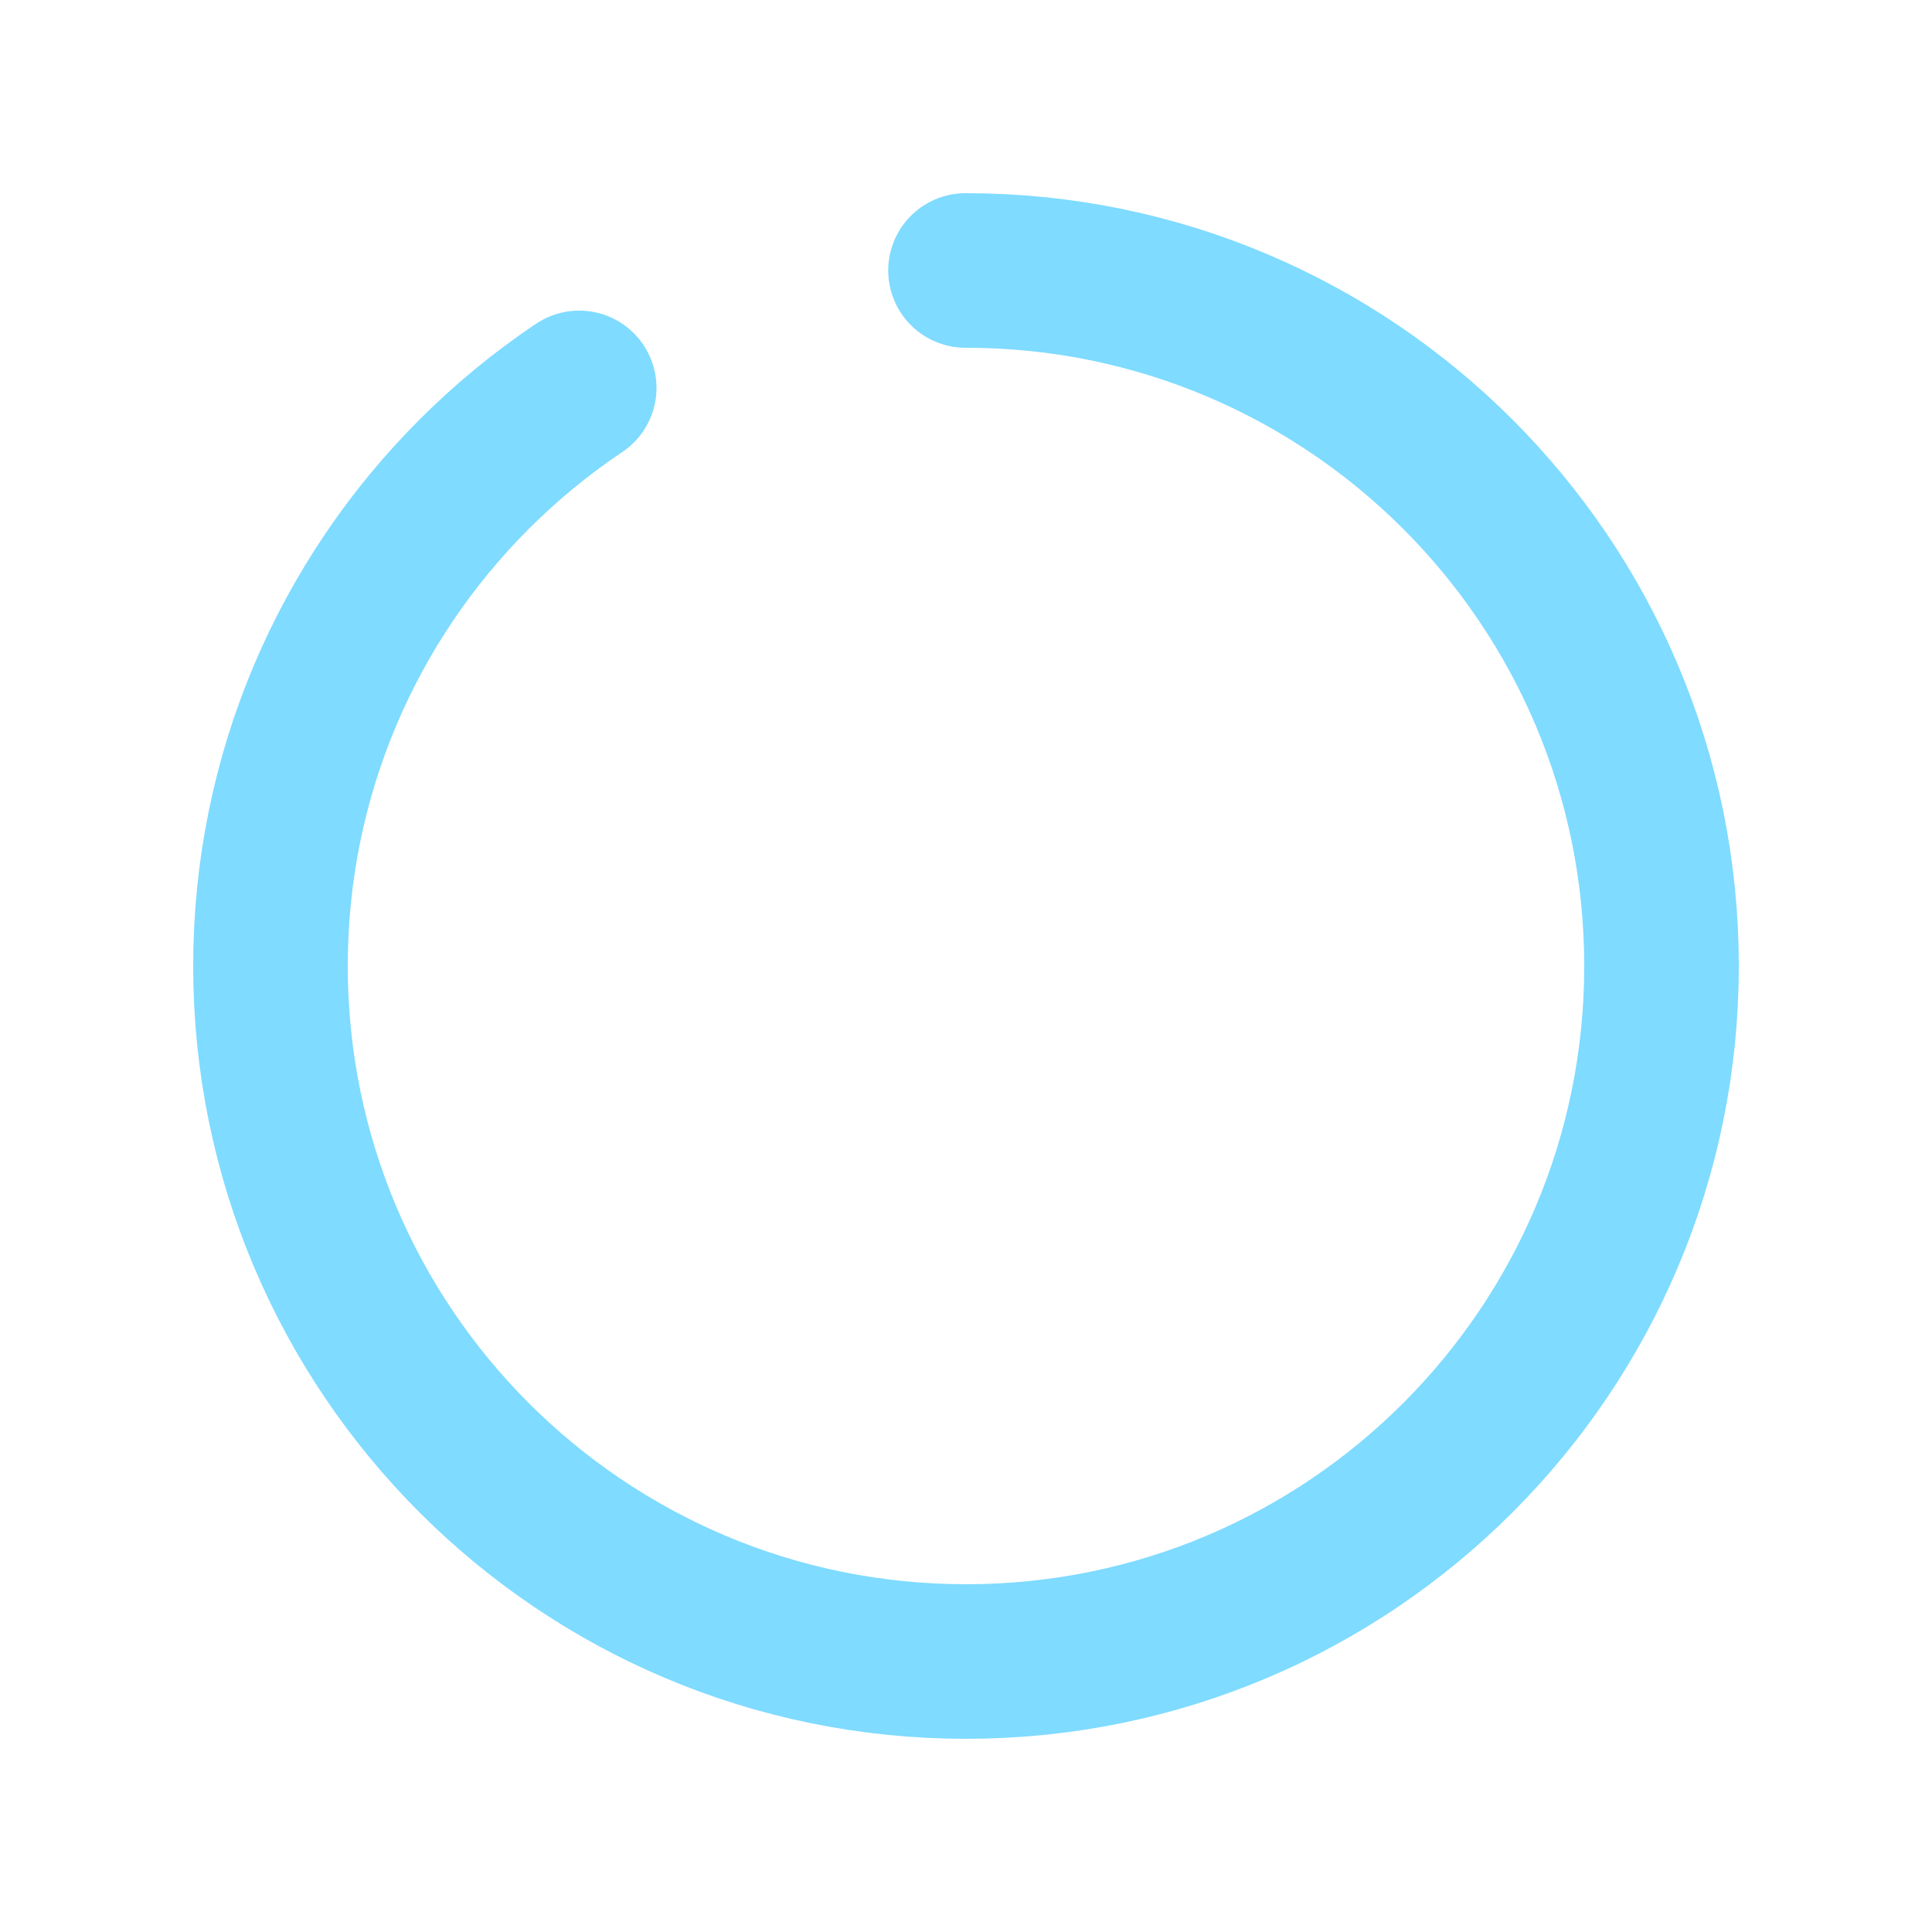
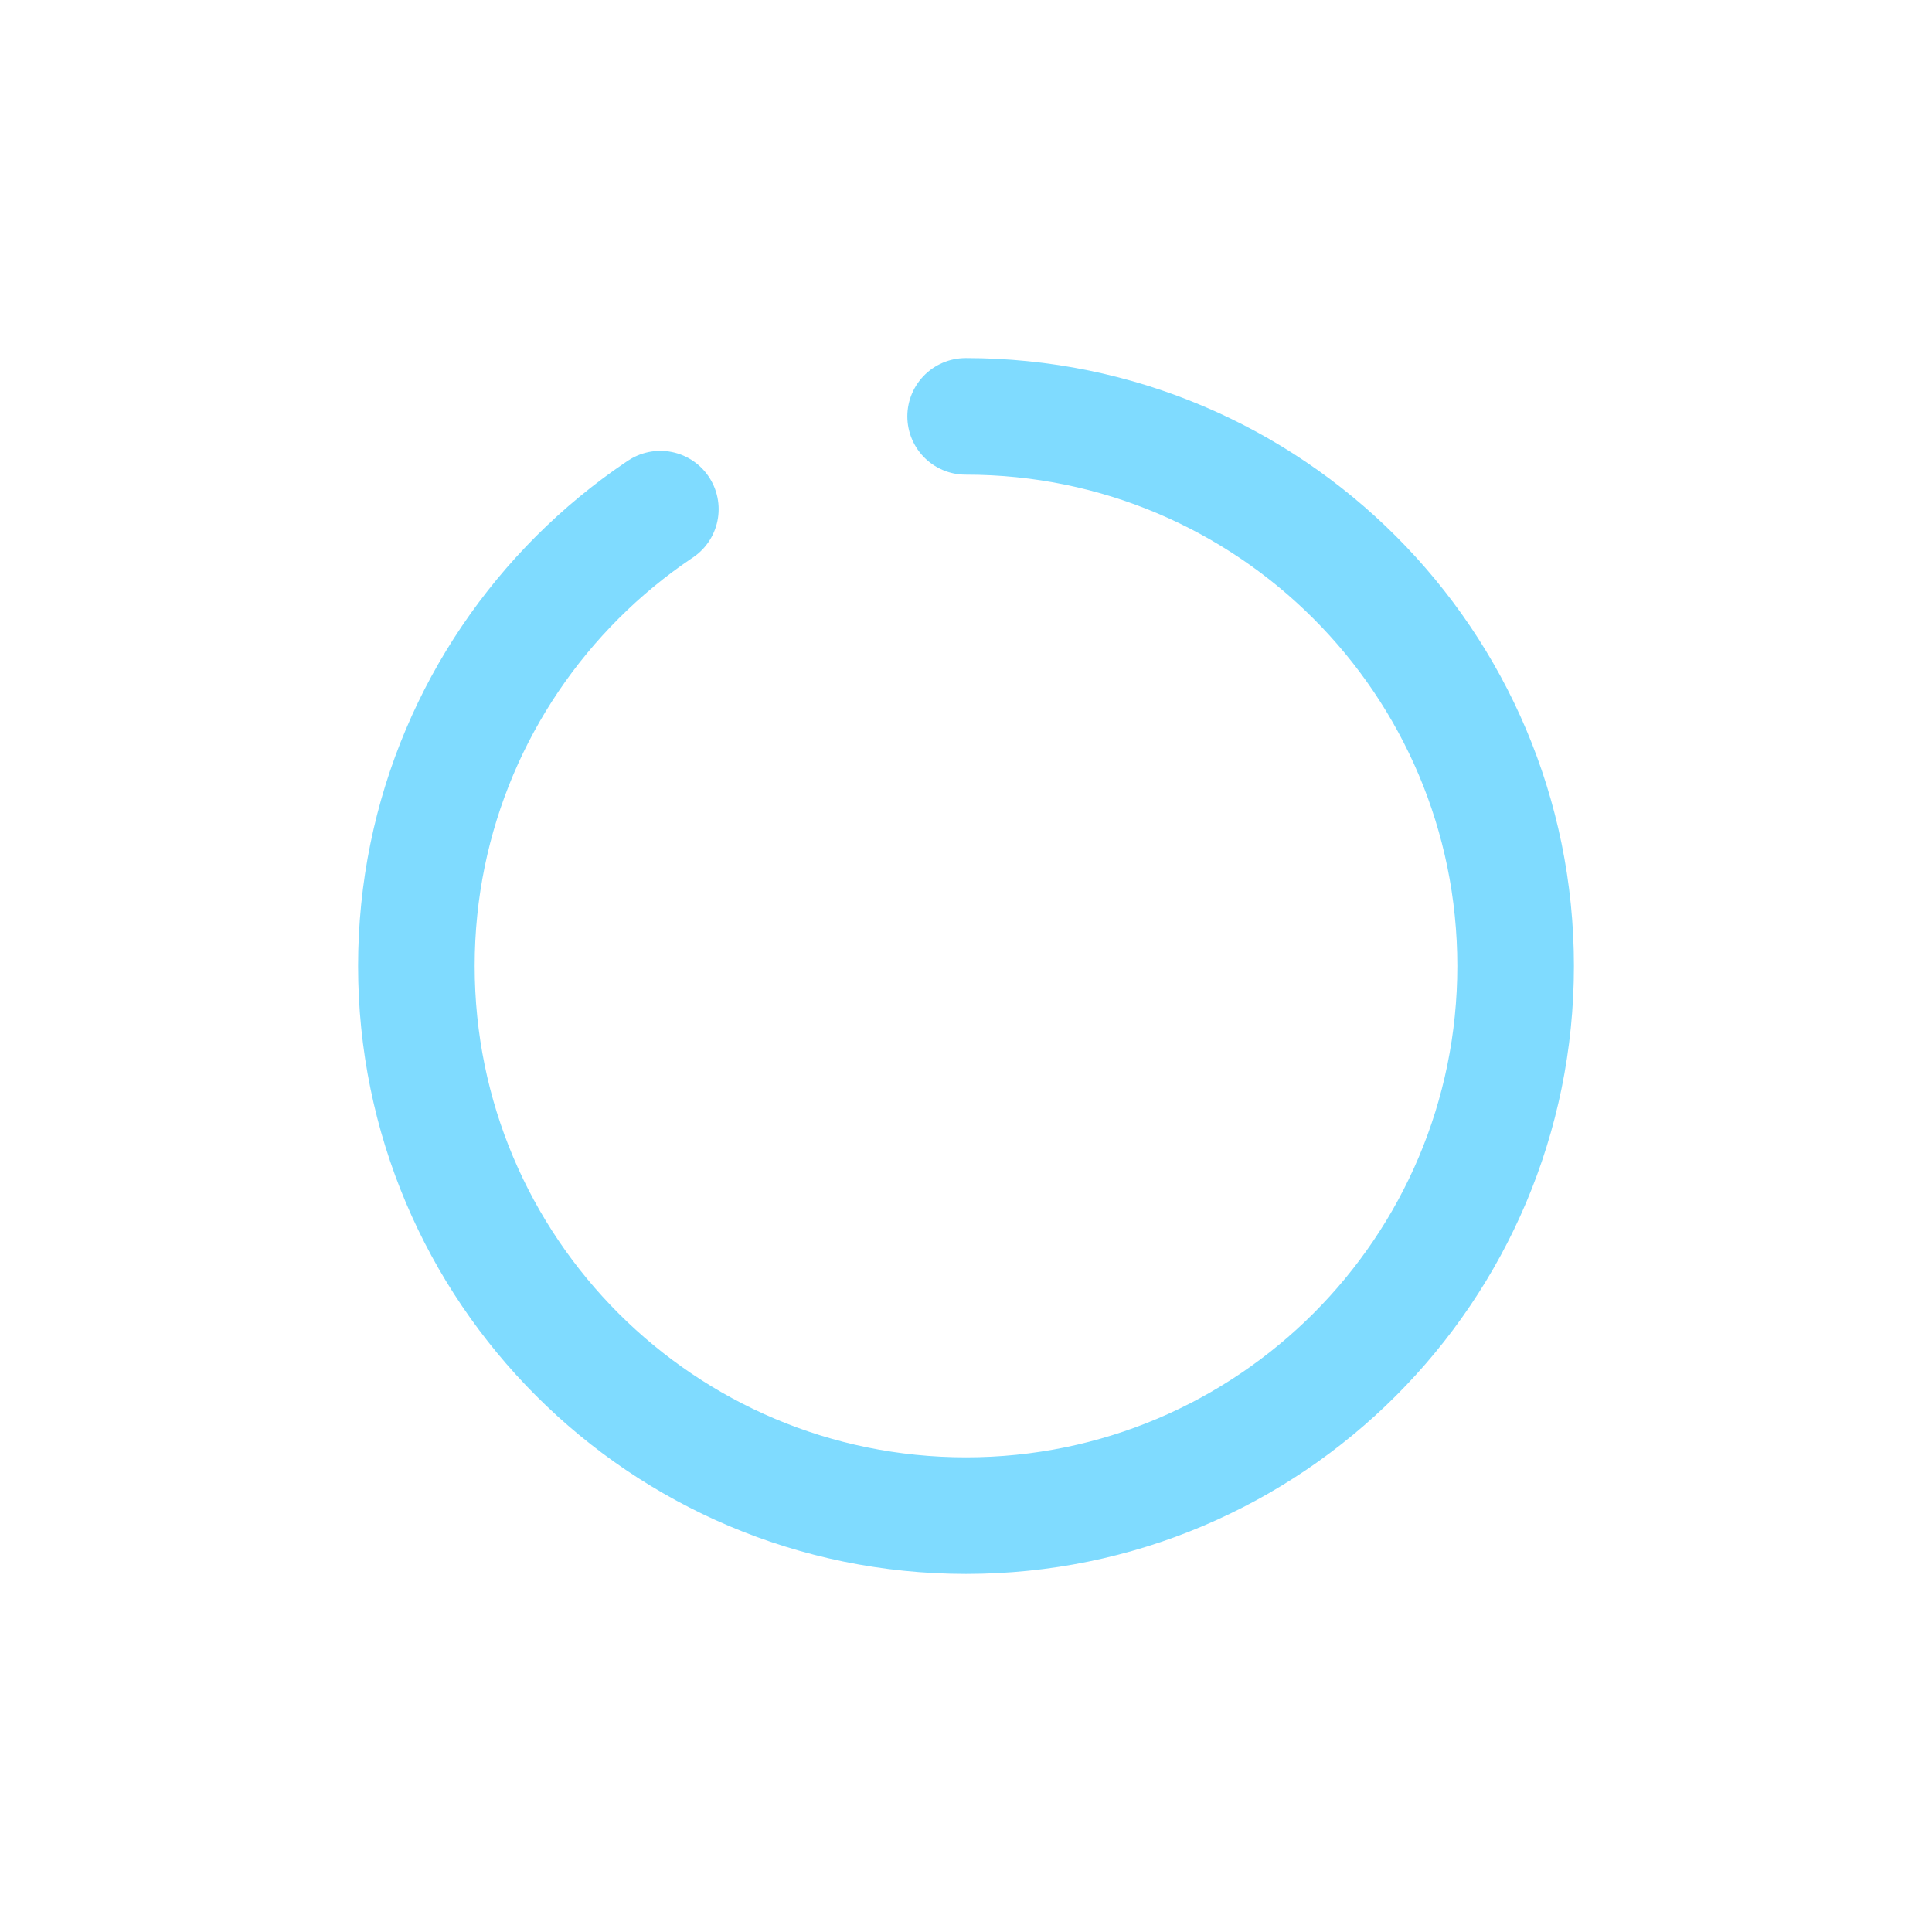
- <svg xmlns="http://www.w3.org/2000/svg" viewBox="0 0 100 100">
-   <circle cx="50" cy="50" r="36" fill="none" stroke="#FFFFFF44" stroke-width="8" />
-   <circle cx="50" cy="50" r="36" fill="none" stroke="#7FDBFF" stroke-width="8" stroke-linecap="round" transform="rotate(-90 50 50)" stroke-dasharray="204.989 21.206" />
+ <svg xmlns="http://www.w3.org/2000/svg" viewBox="-8 -8 116 116">
+   <circle cx="50" cy="50" r="33" fill="none" stroke="#FFFFFF33" stroke-width="7" />
+   <circle cx="50" cy="50" r="33" fill="none" stroke="#7FDBFF" stroke-width="7" stroke-linecap="round" transform="rotate(-90 50 50)" stroke-dasharray="187.907 19.439" />
</svg>
